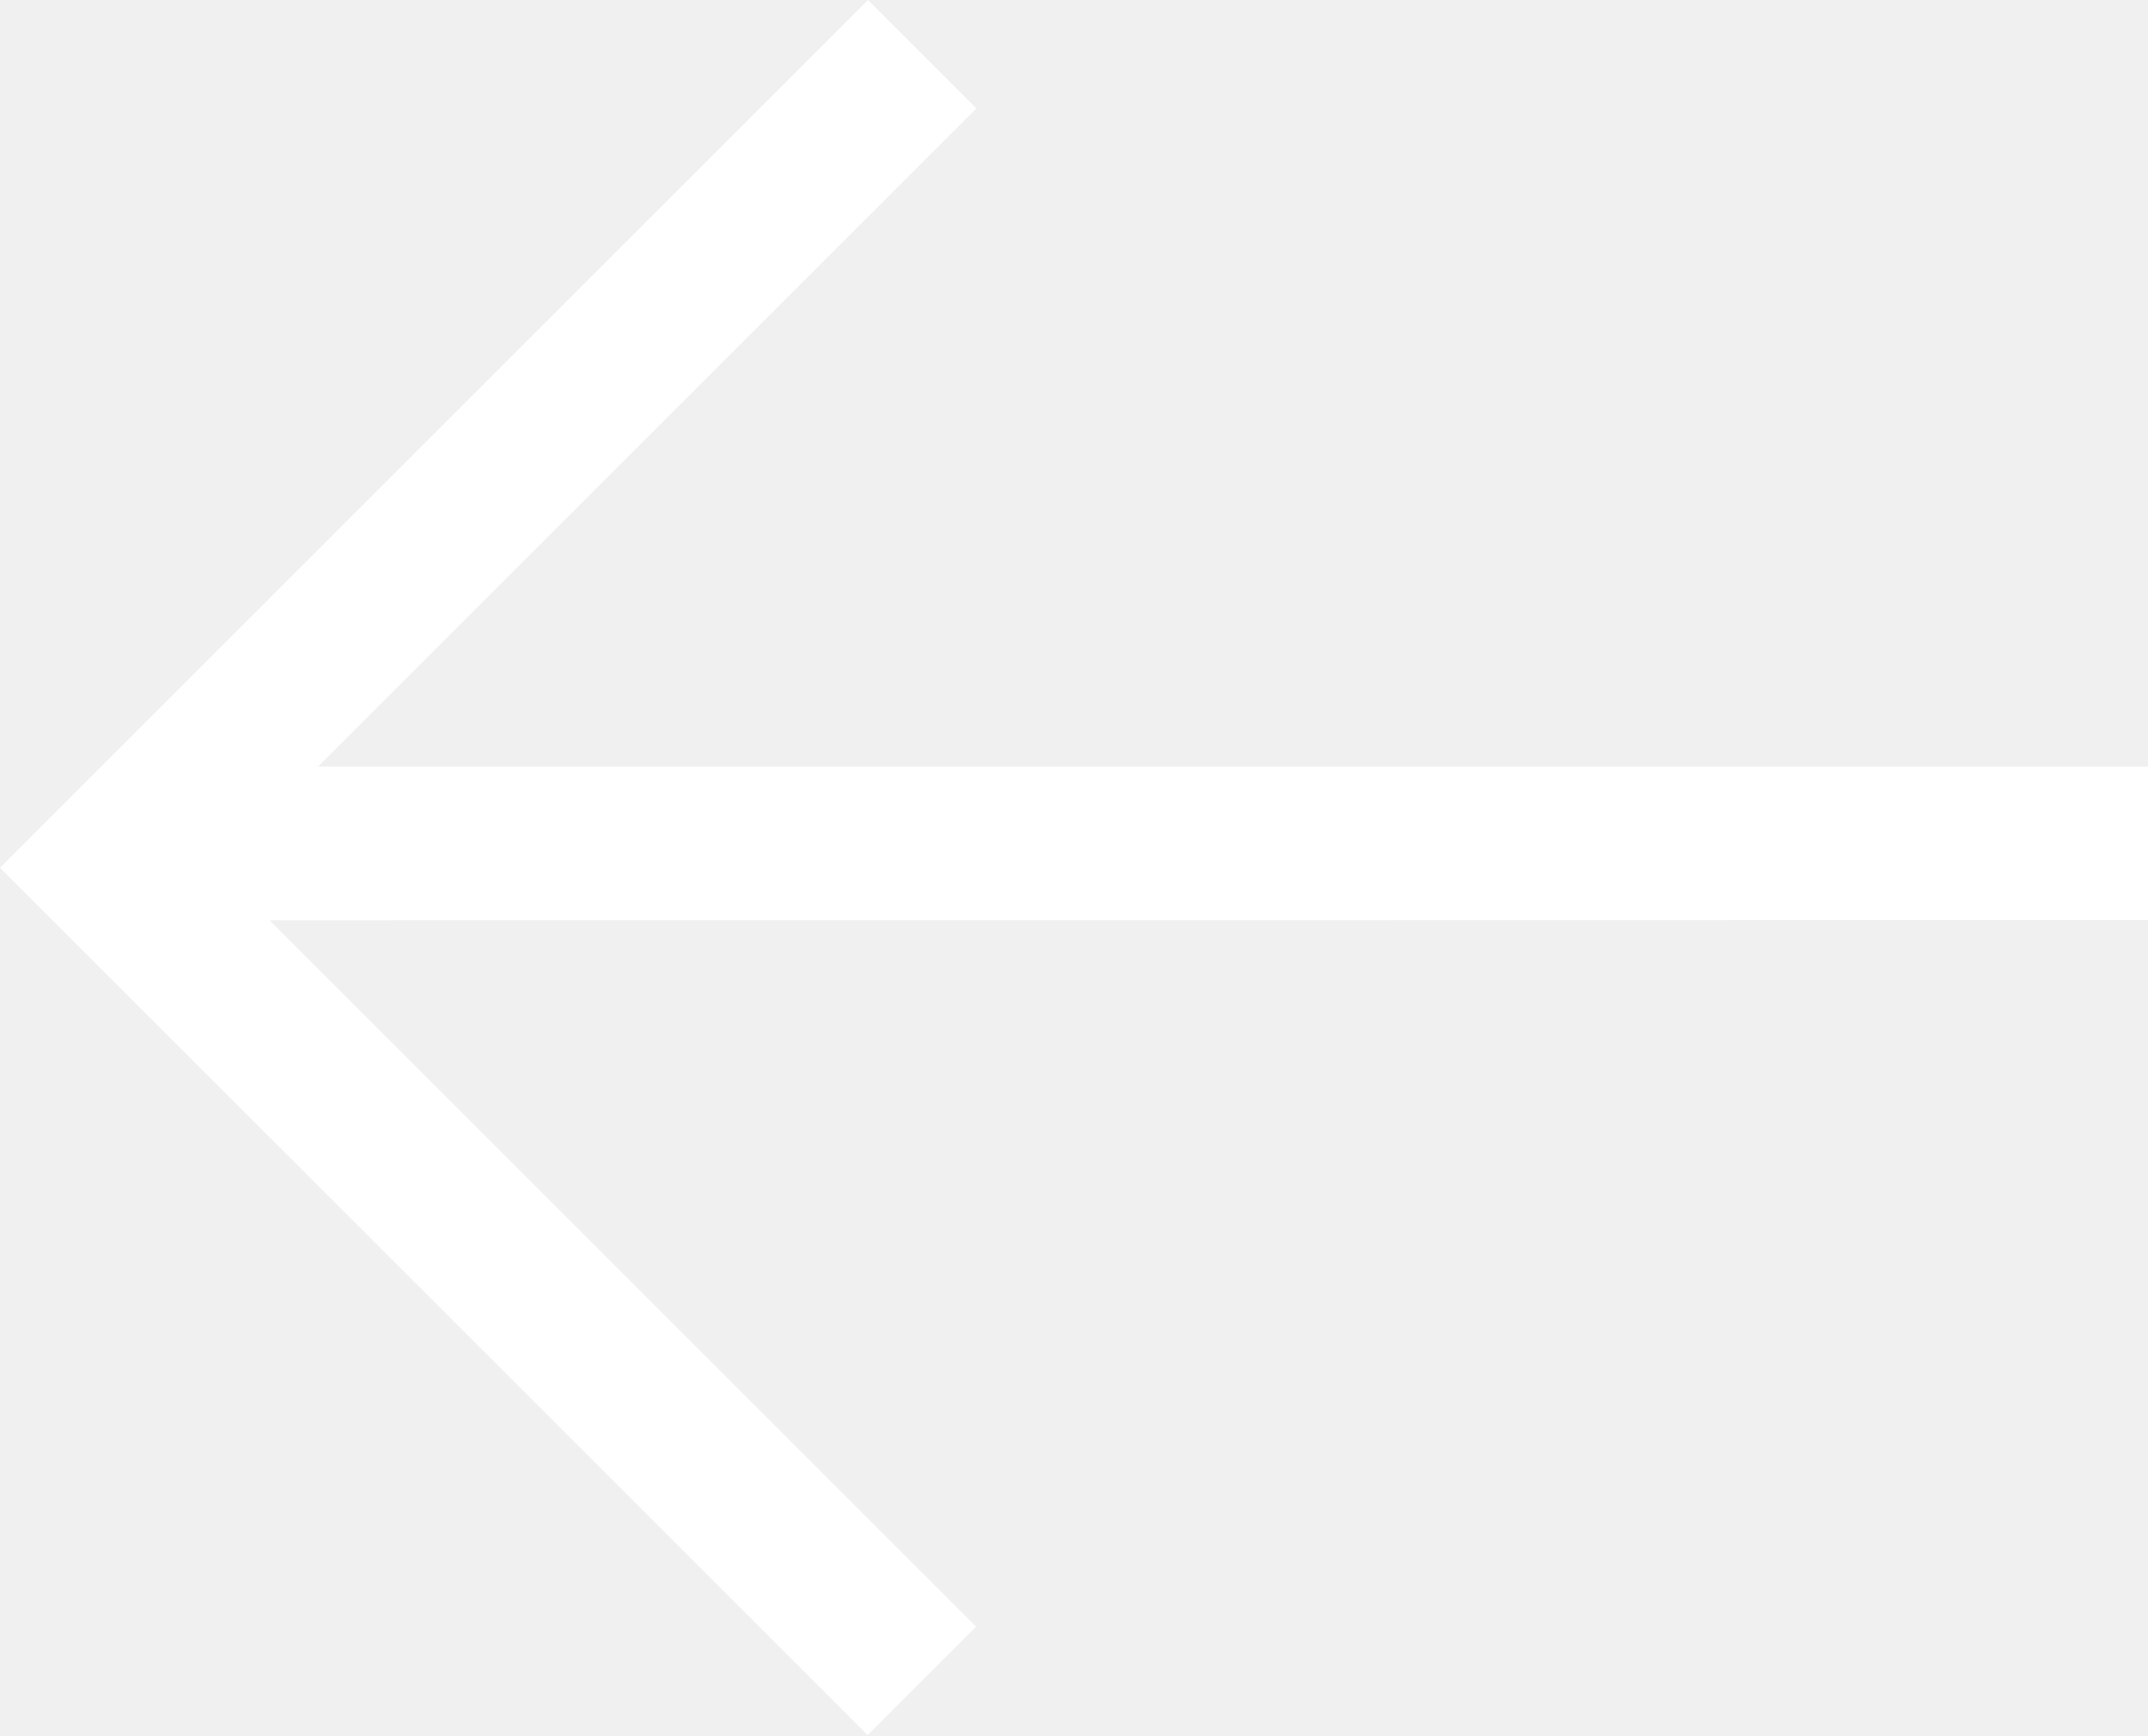
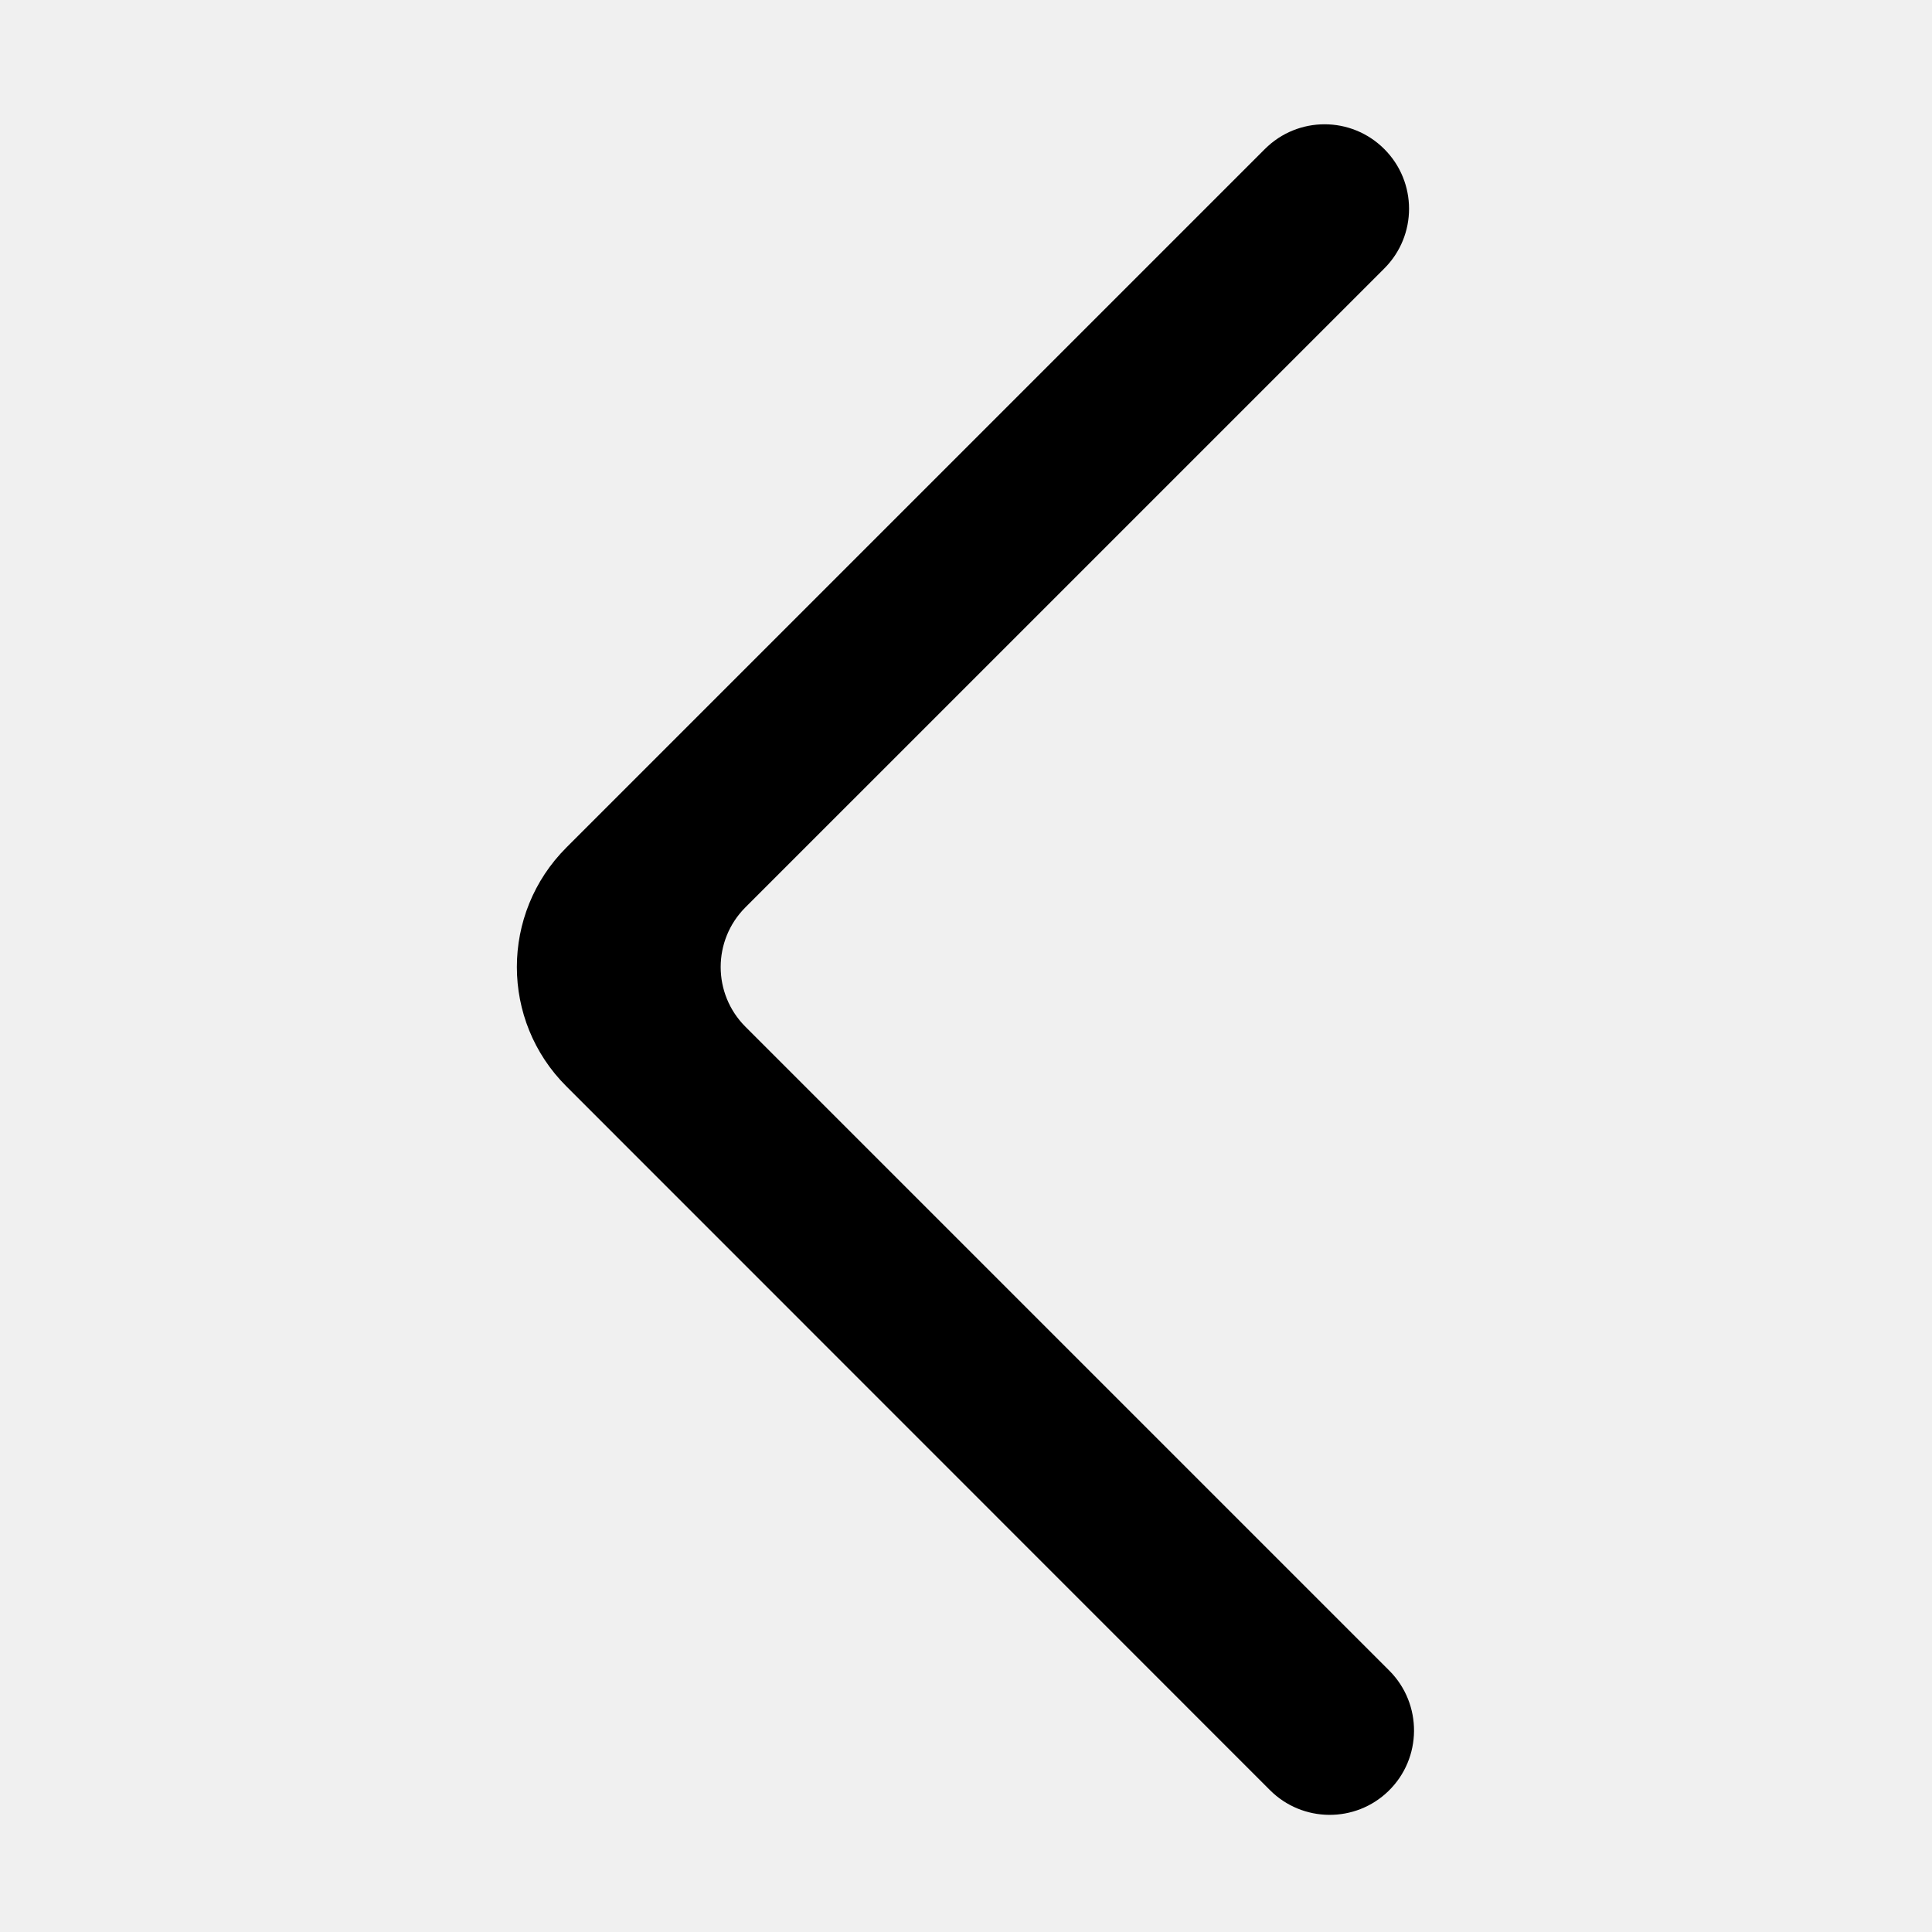
- <svg xmlns="http://www.w3.org/2000/svg" width="26.755" height="21.622" viewBox="0 0 26.755 21.622">
-   <path id="返回" d="M3.358,84.609l8.8,8.8-1.351,1.351L0,83.954,10.811,73.143l1.351,1.351-8.2,8.2h22.8v1.911Z" transform="translate(0 -73.143)" fill="#fff" />
+ <svg xmlns="http://www.w3.org/2000/svg" t="1580997351461" class="icon" viewBox="0 0 1024 1024" version="1.1" p-id="600" width="200" height="200">
+   <defs>
+     <style type="text/css" />
+   </defs>
+   <path d="M733.7 79c-17.5-17.5-45.8-17.5-63.3 0l-370.2 370.2c-35 35-35 91.7-1e-8 126.6l372.9 373c17.3 17.3 45.3 17.5 62.8 0.5 17.9-17.4 18.1-46.1 0.5-63.8l-341.3-341.3c-17.5-17.5-17.5-45.8-1e-8-63.3L733.7 142.3c17.5-17.5 17.5-45.8 1e-8-63.3z" p-id="601" />
</svg>
